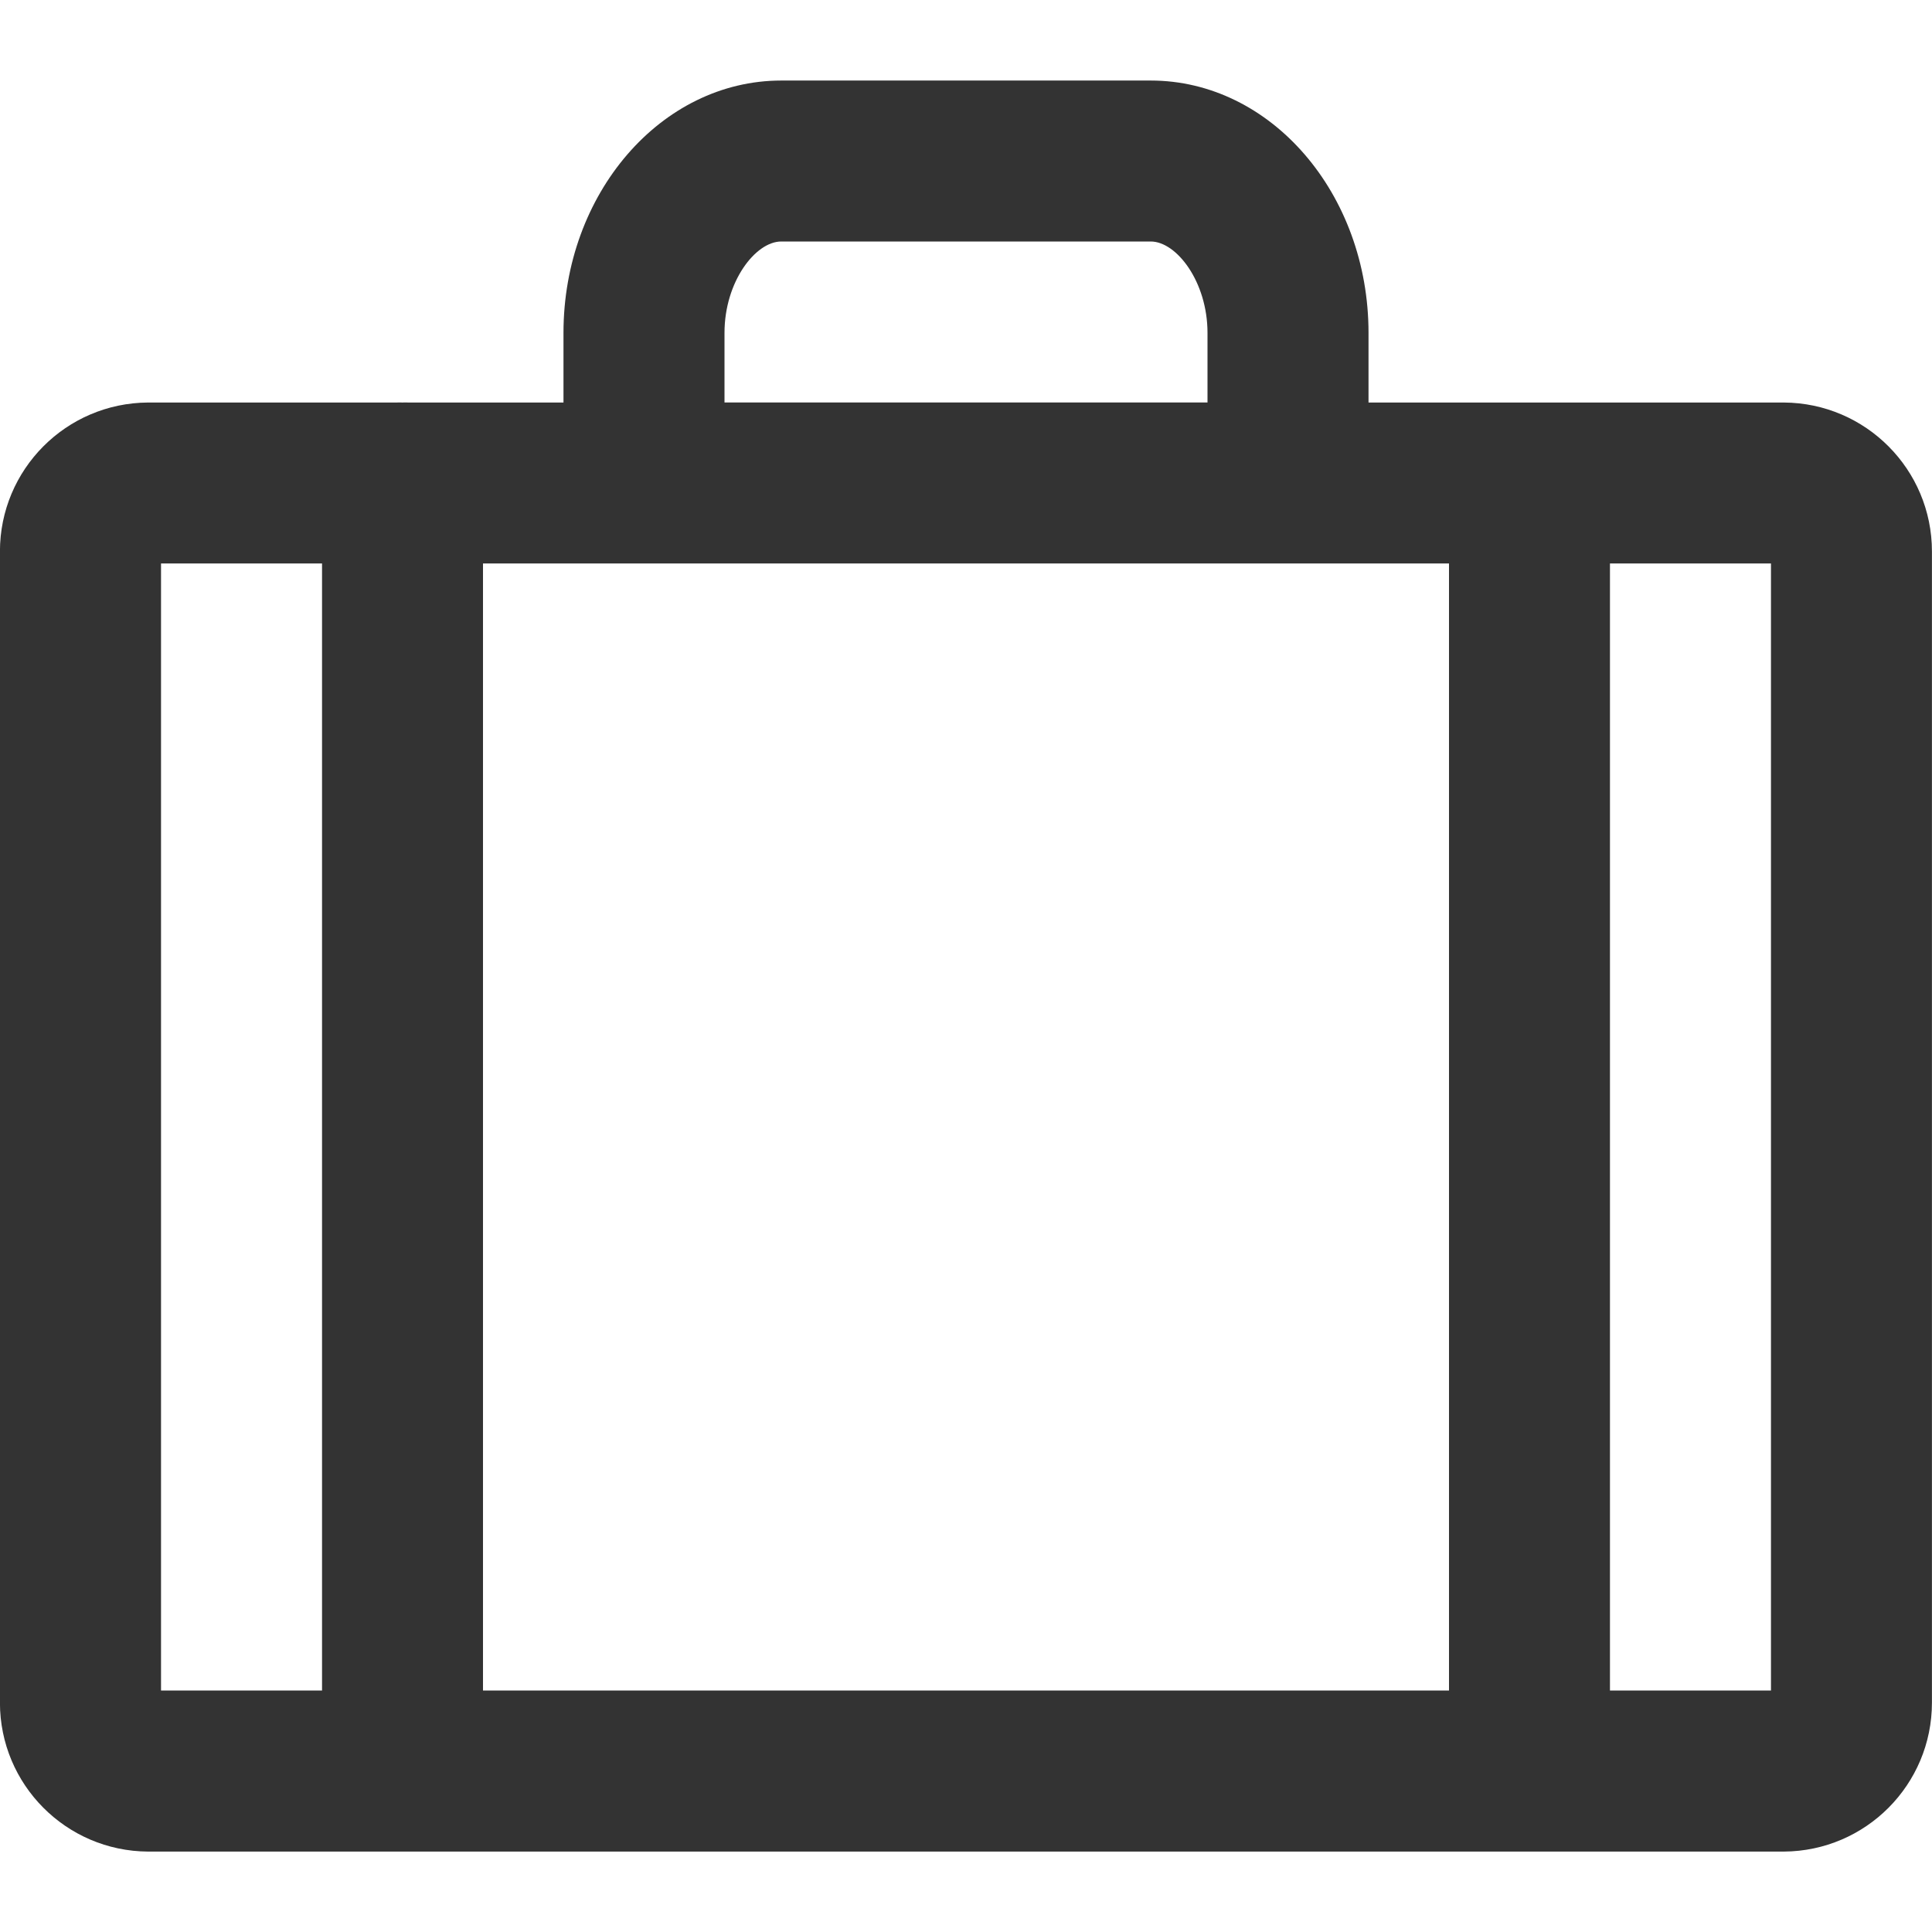
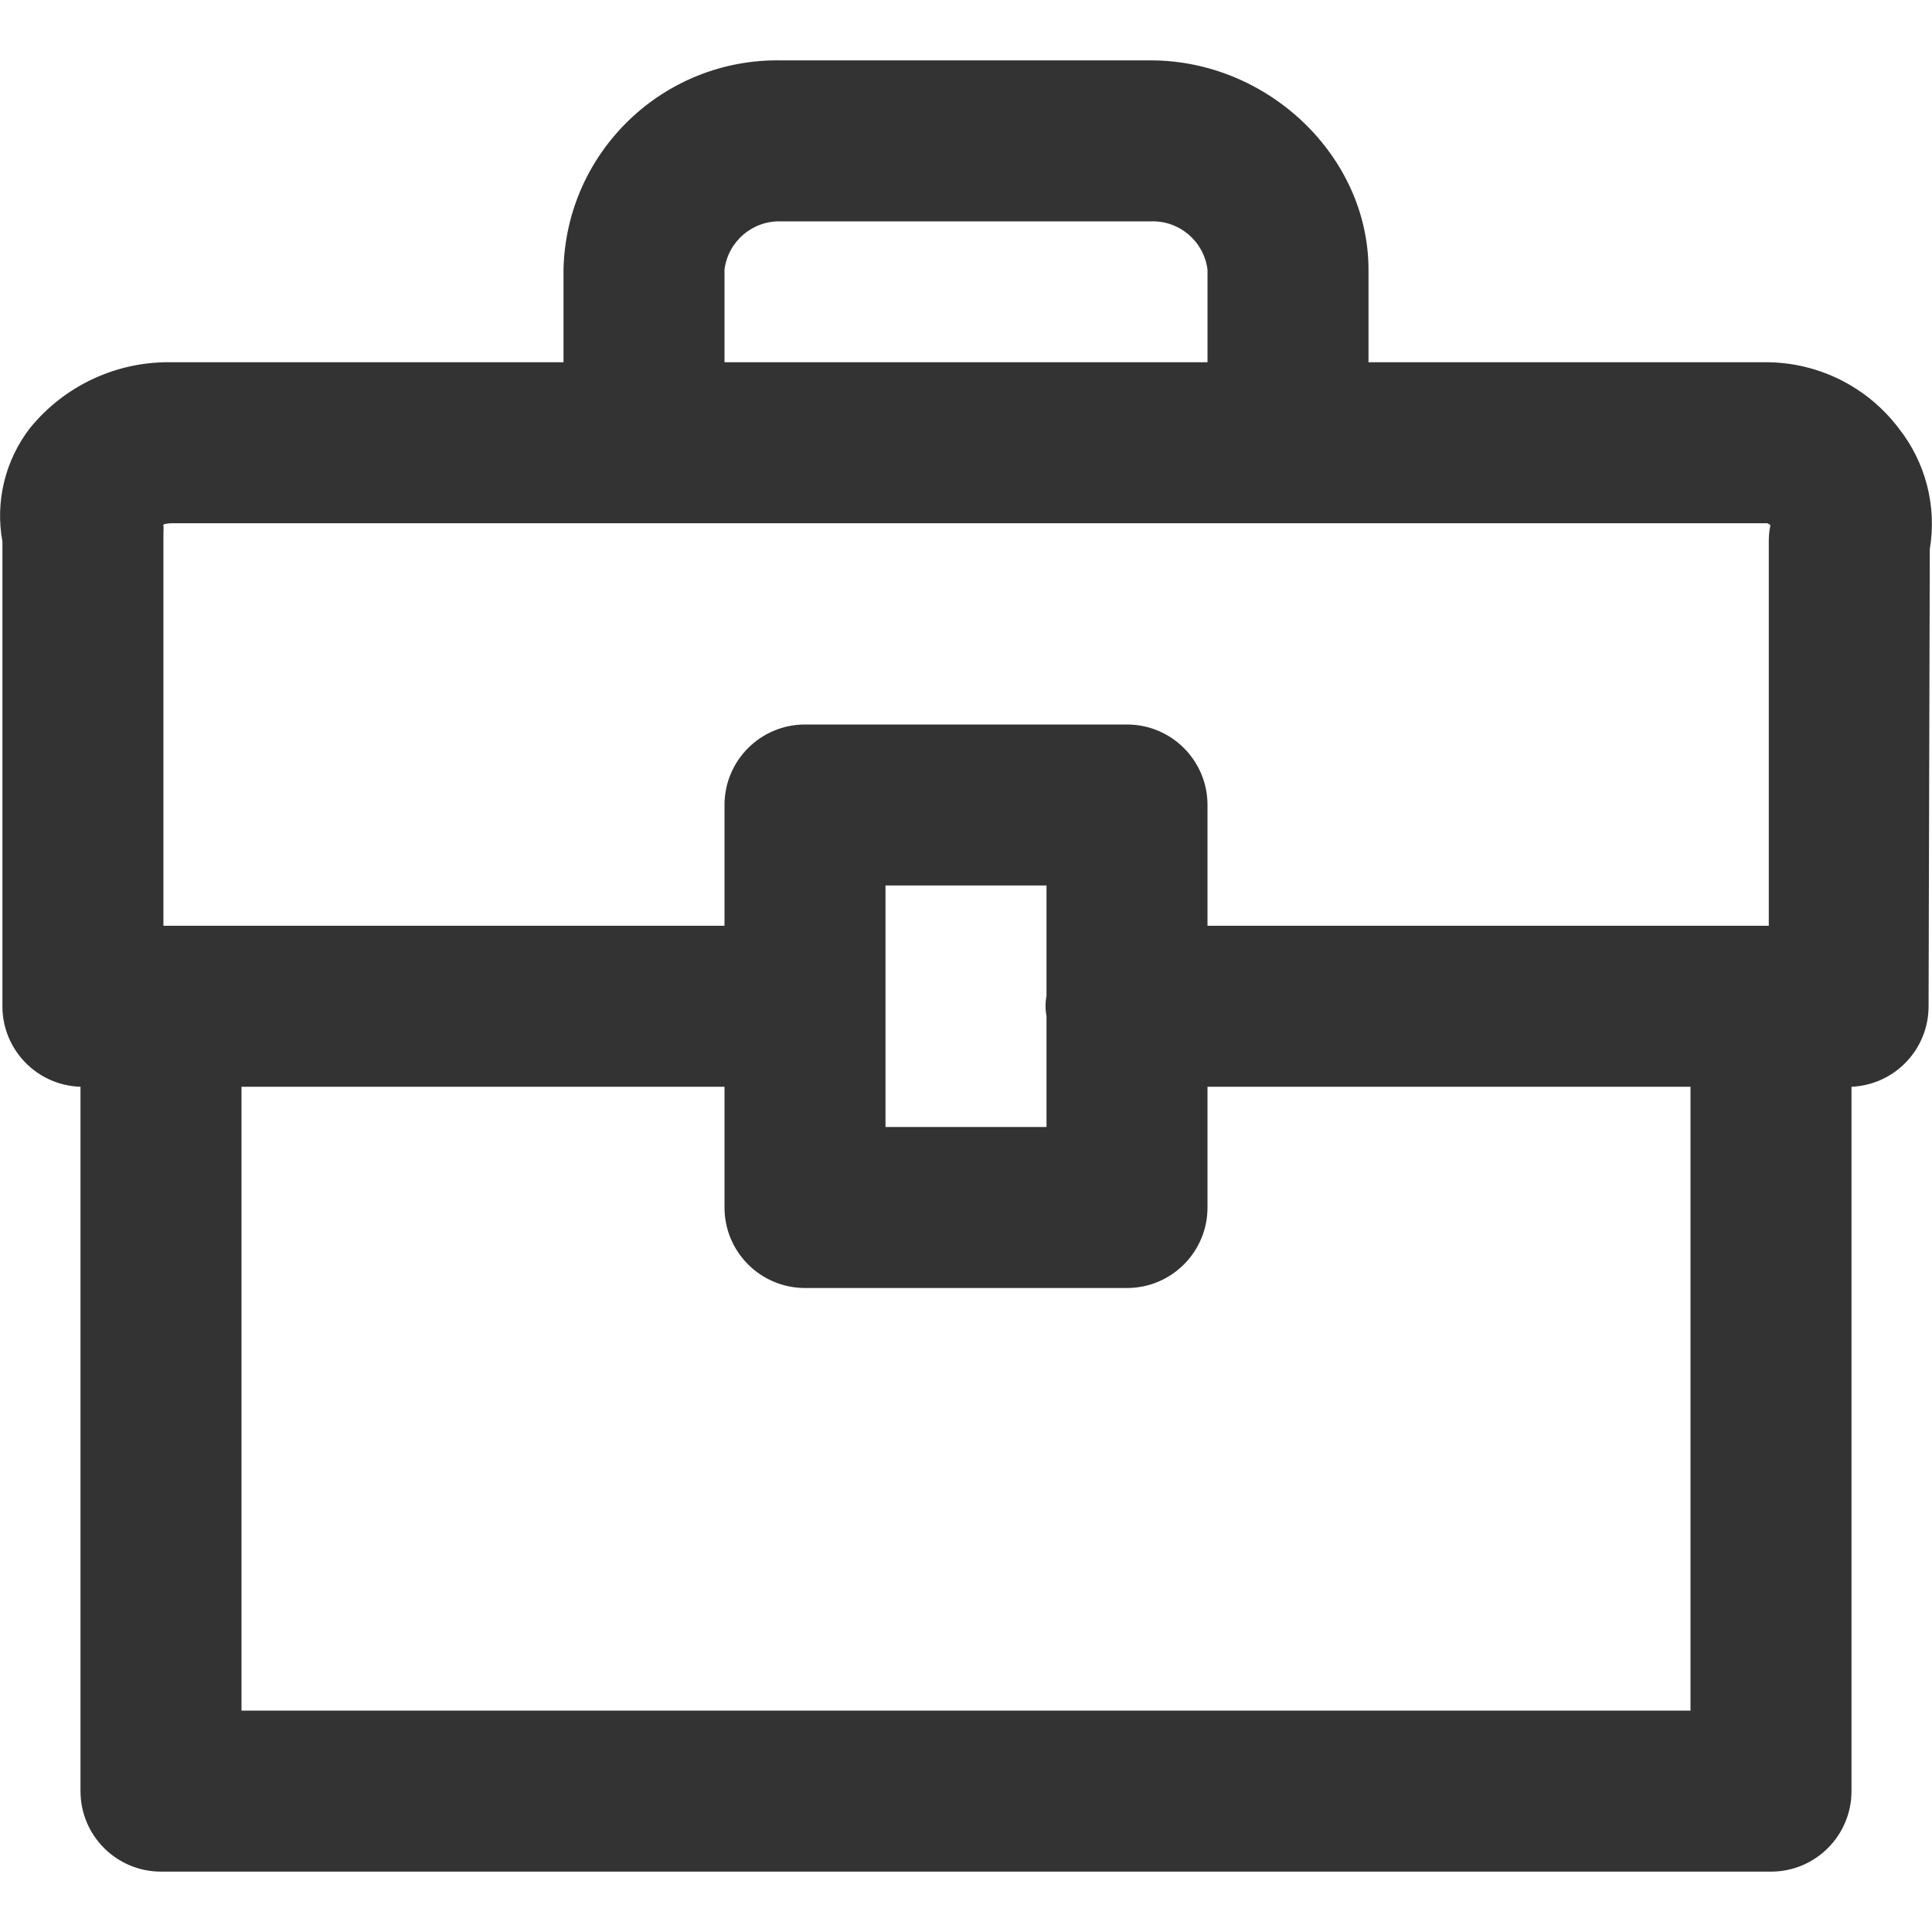
- <svg xmlns="http://www.w3.org/2000/svg" version="1.1" width="32" height="32" viewBox="0 0 32 32">
-   <path fill="#333" d="M29.547 6.667h-6.88v-1.153c0-2.307-1.617-4.18-3.607-4.18h-6.12c-1.99 0-3.607 1.873-3.607 4.18v1.153h-2.57c-0.014-0.001-0.031-0.001-0.048-0.001s-0.034 0-0.051 0.001l0.002-0c-0.014-0.001-0.031-0.001-0.048-0.001s-0.034 0-0.051 0.001l0.002-0h-4.117c-1.357 0.008-2.453 1.109-2.453 2.467 0 0.002 0 0.005 0 0.007v-0 19.053c0 0.002 0 0.004 0 0.007 0 1.358 1.097 2.459 2.453 2.467h27.094c1.357-0.008 2.453-1.109 2.453-2.467 0-0.002 0-0.005 0-0.007v0-19.053c0-0.002 0-0.004 0-0.007 0-1.358-1.097-2.459-2.453-2.467h-0.001zM24 9.333v18.667h-16v-18.667zM12 5.513c0-0.847 0.513-1.513 0.94-1.513h6.12c0.427 0 0.94 0.667 0.94 1.513v1.153h-8zM2.667 9.333h2.667v18.667h-2.667zM29.333 28h-2.667v-18.667h2.667z" />
+ <svg xmlns="http://www.w3.org/2000/svg" viewBox="0 0 96 96">
+   <path d="M94.33 21.26a8.27 8.27 0 0 0-6.5-3.26H68v-4.6C68 7.76 63 3 57.18 3H38.82A10.63 10.63 0 0 0 28 13.4V18H8.55a8.86 8.86 0 0 0-7.06 3.27 7.13 7.13 0 0 0-1.37 5.64V50A4 4 0 0 0 4 54v35a4 4 0 0 0 4 4h80a4 4 0 0 0 4-4V54a4 4 0 0 0 3.83-4l.06-22.71a7.65 7.65 0 0 0-1.56-6.03zM36 13.4a2.74 2.74 0 0 1 2.82-2.4h18.36A2.74 2.74 0 0 1 60 13.4V18H36zM8.55 26h79.27a.39.39 0 0 1 .15.1 3.92 3.92 0 0 0-.08.76V46H60v-6a4 4 0 0 0-4-4H40a4 4 0 0 0-4 4v6H8.12V26.49a3 3 0 0 0 0-.43 1.51 1.51 0 0 1 .43-.06zM52 50.51V56h-8V44h8v5.49a2.63 2.63 0 0 0 0 1zM12 85V54h24v6a4 4 0 0 0 4 4h16a4 4 0 0 0 4-4v-6h24v31z" fill="#333" />
</svg>
